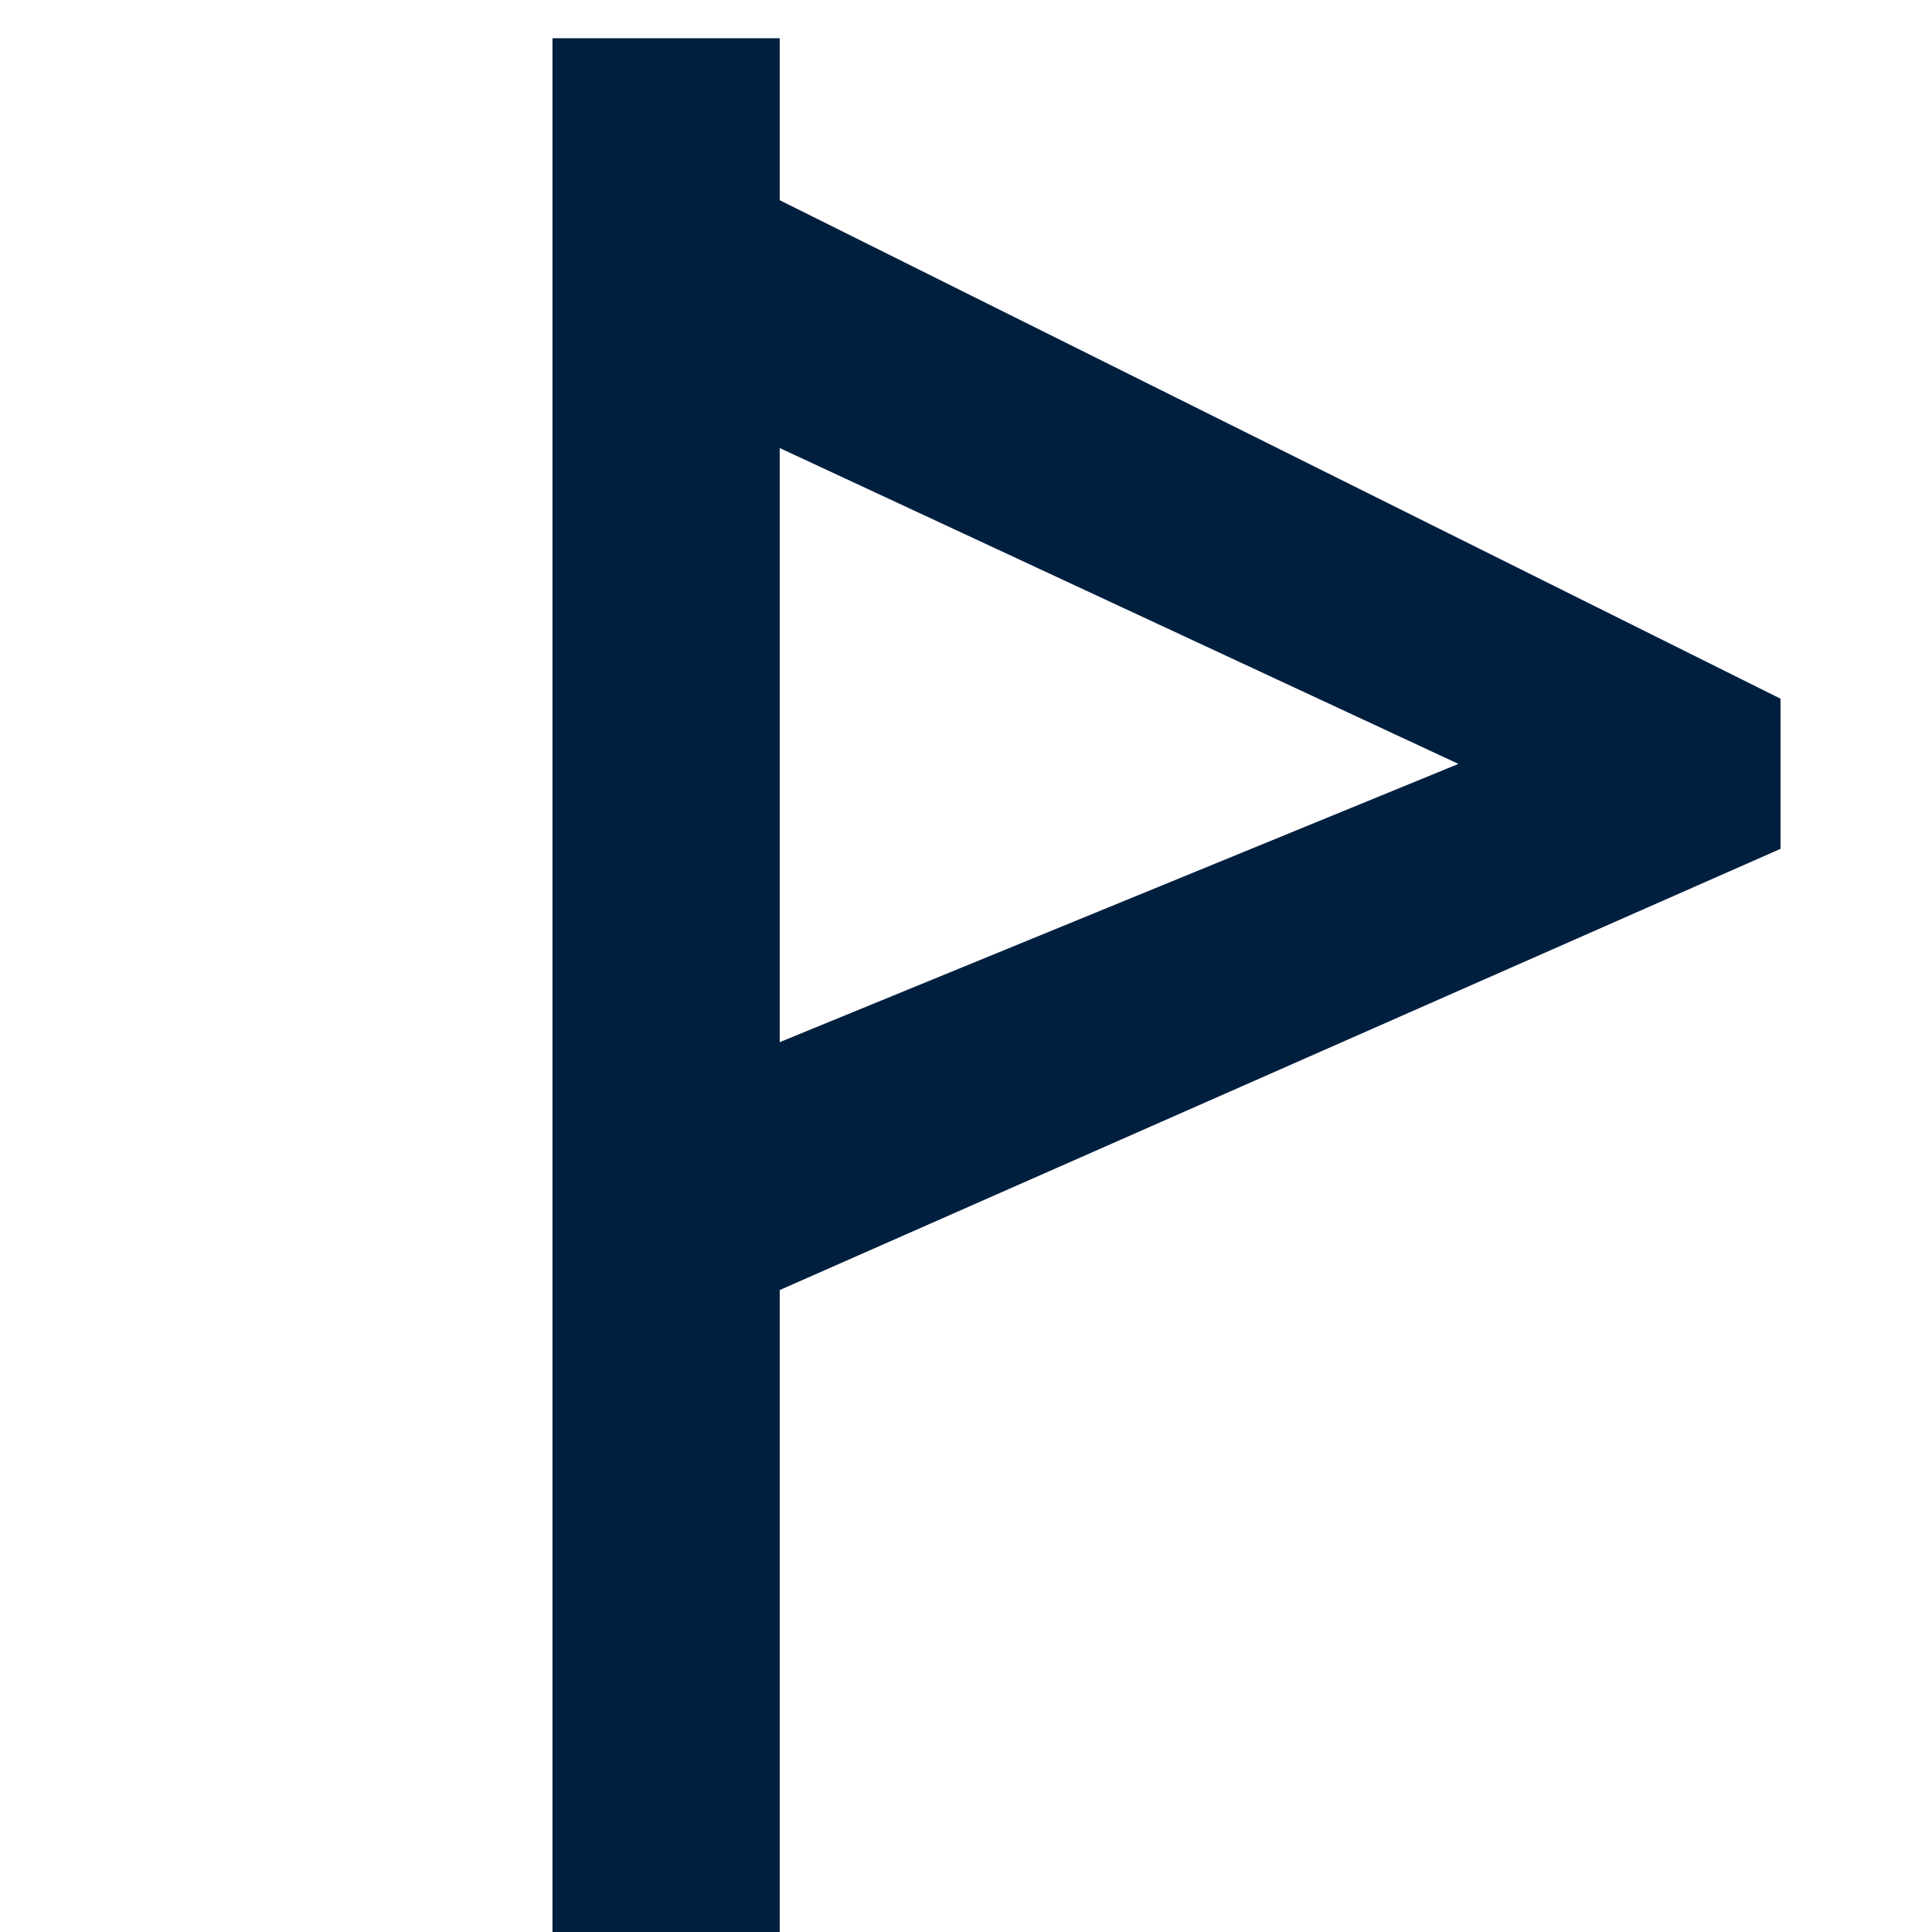
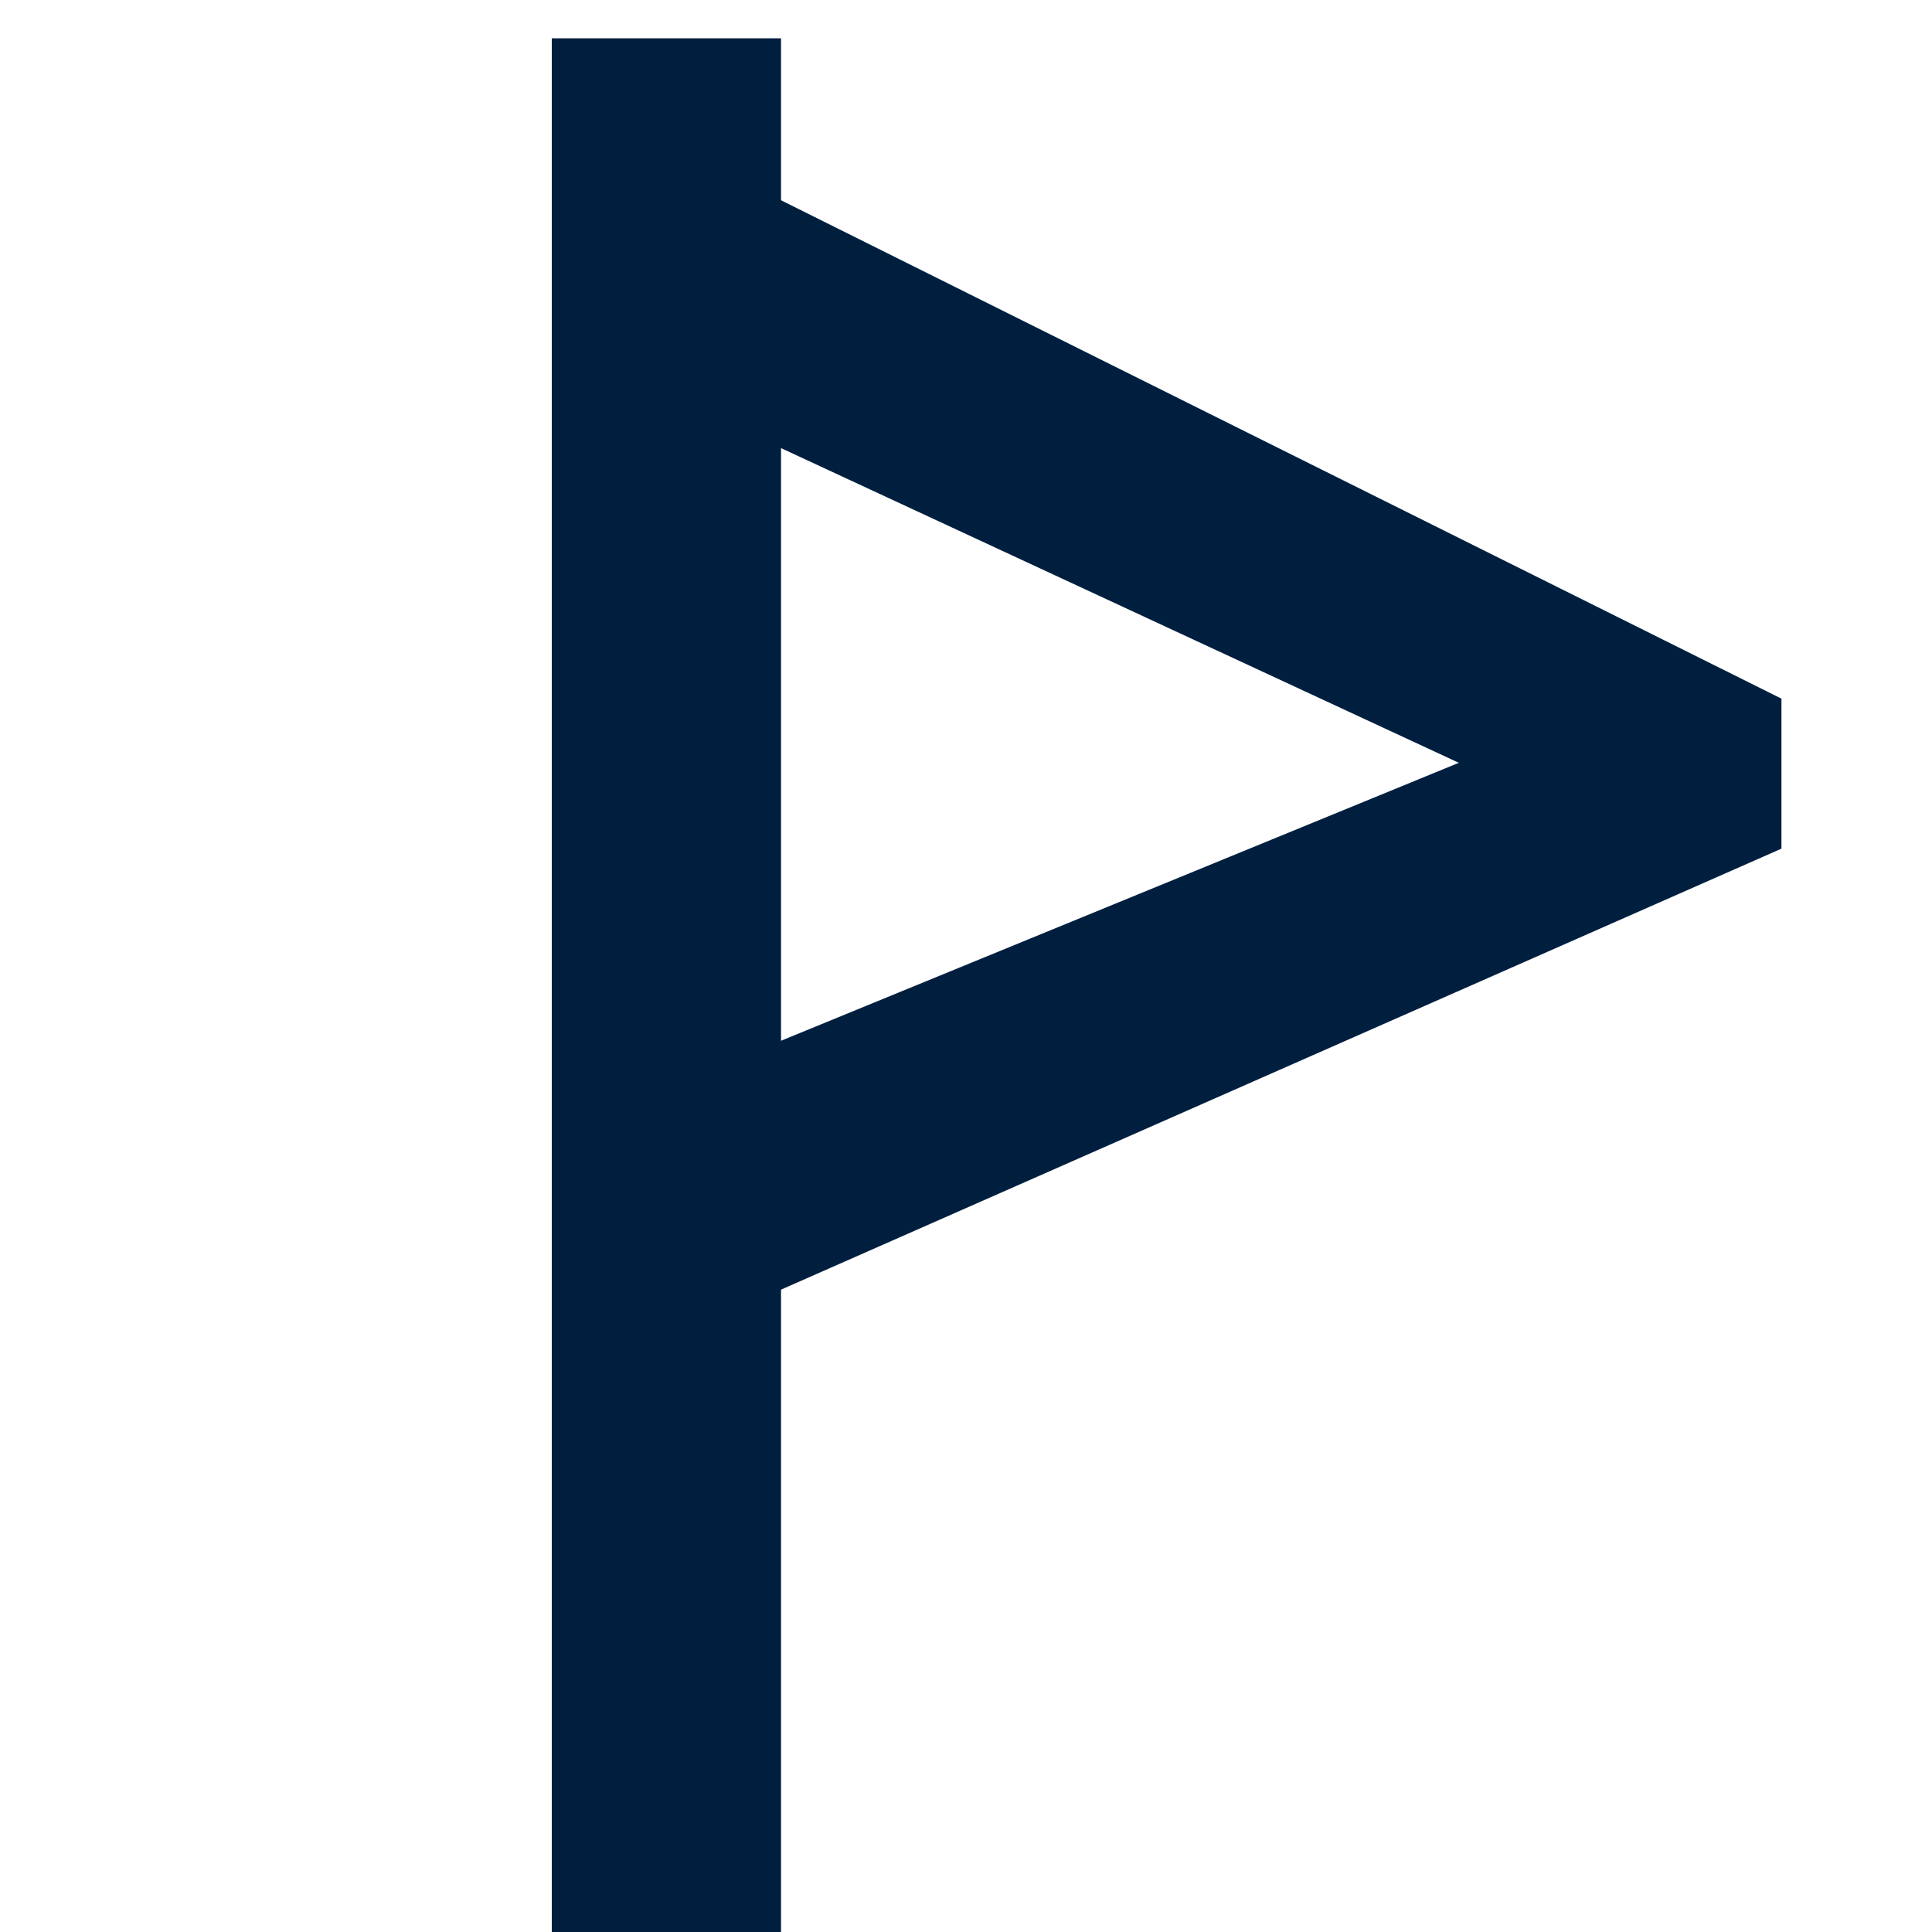
<svg xmlns="http://www.w3.org/2000/svg" width="32" height="32" id="svg2985" version="1.1">
  <defs id="defs2987" />
  <g id="layer1" transform="translate(-238.345,-164.1468)">
-     <g id="g2996" transform="matrix(2.094539,0,0,2.094539,-256.789,-179.6651)">
-       <g id="g2988">
-         <text xml:space="preserve" style="font-size:7.503px;font-style:normal;font-variant:normal;font-weight:normal;font-stretch:normal;line-height:125%;letter-spacing:0px;word-spacing:0px;fill:#0074d9;fill-opacity:1;stroke:none;font-family:Raleway;-inkscape-font-specification:Raleway" x="253.613" y="177.634" id="text2993">
-           <tspan x="253.613" y="177.634" style="font-size:16.882px;font-style:normal;font-variant:normal;font-weight:200;font-stretch:normal;text-align:start;line-height:125%;writing-mode:lr-tb;text-anchor:start;fill:#0074d9;fill-opacity:1;font-family:Raleway;-inkscape-font-specification:Raleway Ultra-Light" id="tspan3784" />
-         </text>
-         <text xml:space="preserve" style="font-size:9.379px;font-style:normal;font-variant:normal;font-weight:bold;font-stretch:normal;line-height:125%;letter-spacing:0px;word-spacing:0px;fill:#000000;fill-opacity:1;stroke:none;font-family:Raleway;-inkscape-font-specification:Raleway Bold" x="237.011" y="177.23" id="text2988">
-           <tspan id="tspan2990" x="237.011" y="177.23" style="font-size:16.882px;font-style:normal;font-variant:normal;font-weight:bold;font-stretch:normal;fill:#001f3f;fill-opacity:1;font-family:Raleway;-inkscape-font-specification:Raleway">|</tspan>
-         </text>
-         <text xml:space="preserve" style="font-size:9.379px;font-style:normal;font-weight:normal;line-height:125%;letter-spacing:0px;word-spacing:0px;fill:#000000;fill-opacity:1;stroke:none;font-family:Sans" x="241.565" y="176.141" id="text2986">
-           <tspan id="tspan2988" x="241.565" y="176.141" style="font-size:16.882px;font-style:normal;font-variant:normal;font-weight:bold;font-stretch:normal;fill:#001f3f;fill-opacity:1;font-family:Raleway;-inkscape-font-specification:Raleway">&gt;</tspan>
-         </text>
-       </g>
+     <g id="g3003">
+       <text id="text2993" y="192.396" x="274.414" style="font-size:15.715px;font-style:normal;font-variant:normal;font-weight:normal;font-stretch:normal;line-height:125%;letter-spacing:0px;word-spacing:0px;fill:#0074d9;fill-opacity:1;stroke:none;font-family:Raleway;-inkscape-font-specification:Raleway" xml:space="preserve">
+         <tspan id="tspan3784" style="font-size:35.359px;font-style:normal;font-variant:normal;font-weight:200;font-stretch:normal;text-align:start;line-height:125%;writing-mode:lr-tb;text-anchor:start;fill:#0074d9;fill-opacity:1;font-family:Raleway;-inkscape-font-specification:Raleway Ultra-Light" y="192.396" x="274.414" />
+       </text>
+       <text id="text2988" y="191.55" x="239.641" style="font-size:19.644px;font-style:normal;font-variant:normal;font-weight:bold;font-stretch:normal;line-height:125%;letter-spacing:0px;word-spacing:0px;fill:#000000;fill-opacity:1;stroke:none;font-family:Raleway;-inkscape-font-specification:Raleway Bold" xml:space="preserve">
+         <tspan style="font-size:35.359px;font-style:normal;font-variant:normal;font-weight:bold;font-stretch:normal;fill:#001f3f;fill-opacity:1;font-family:Raleway;-inkscape-font-specification:Raleway" y="191.55" x="239.641" id="tspan2990">|</tspan>
+       </text>
+       <text id="text2986" y="189.269" x="249.178" style="font-size:19.644px;font-style:normal;font-weight:normal;line-height:125%;letter-spacing:0px;word-spacing:0px;fill:#000000;fill-opacity:1;stroke:none;font-family:Sans" xml:space="preserve">
+         <tspan style="font-size:35.359px;font-style:normal;font-variant:normal;font-weight:bold;font-stretch:normal;fill:#001f3f;fill-opacity:1;font-family:Raleway;-inkscape-font-specification:Raleway" y="189.269" x="249.178" id="tspan2988">&gt;</tspan>
+       </text>
    </g>
  </g>
</svg>
